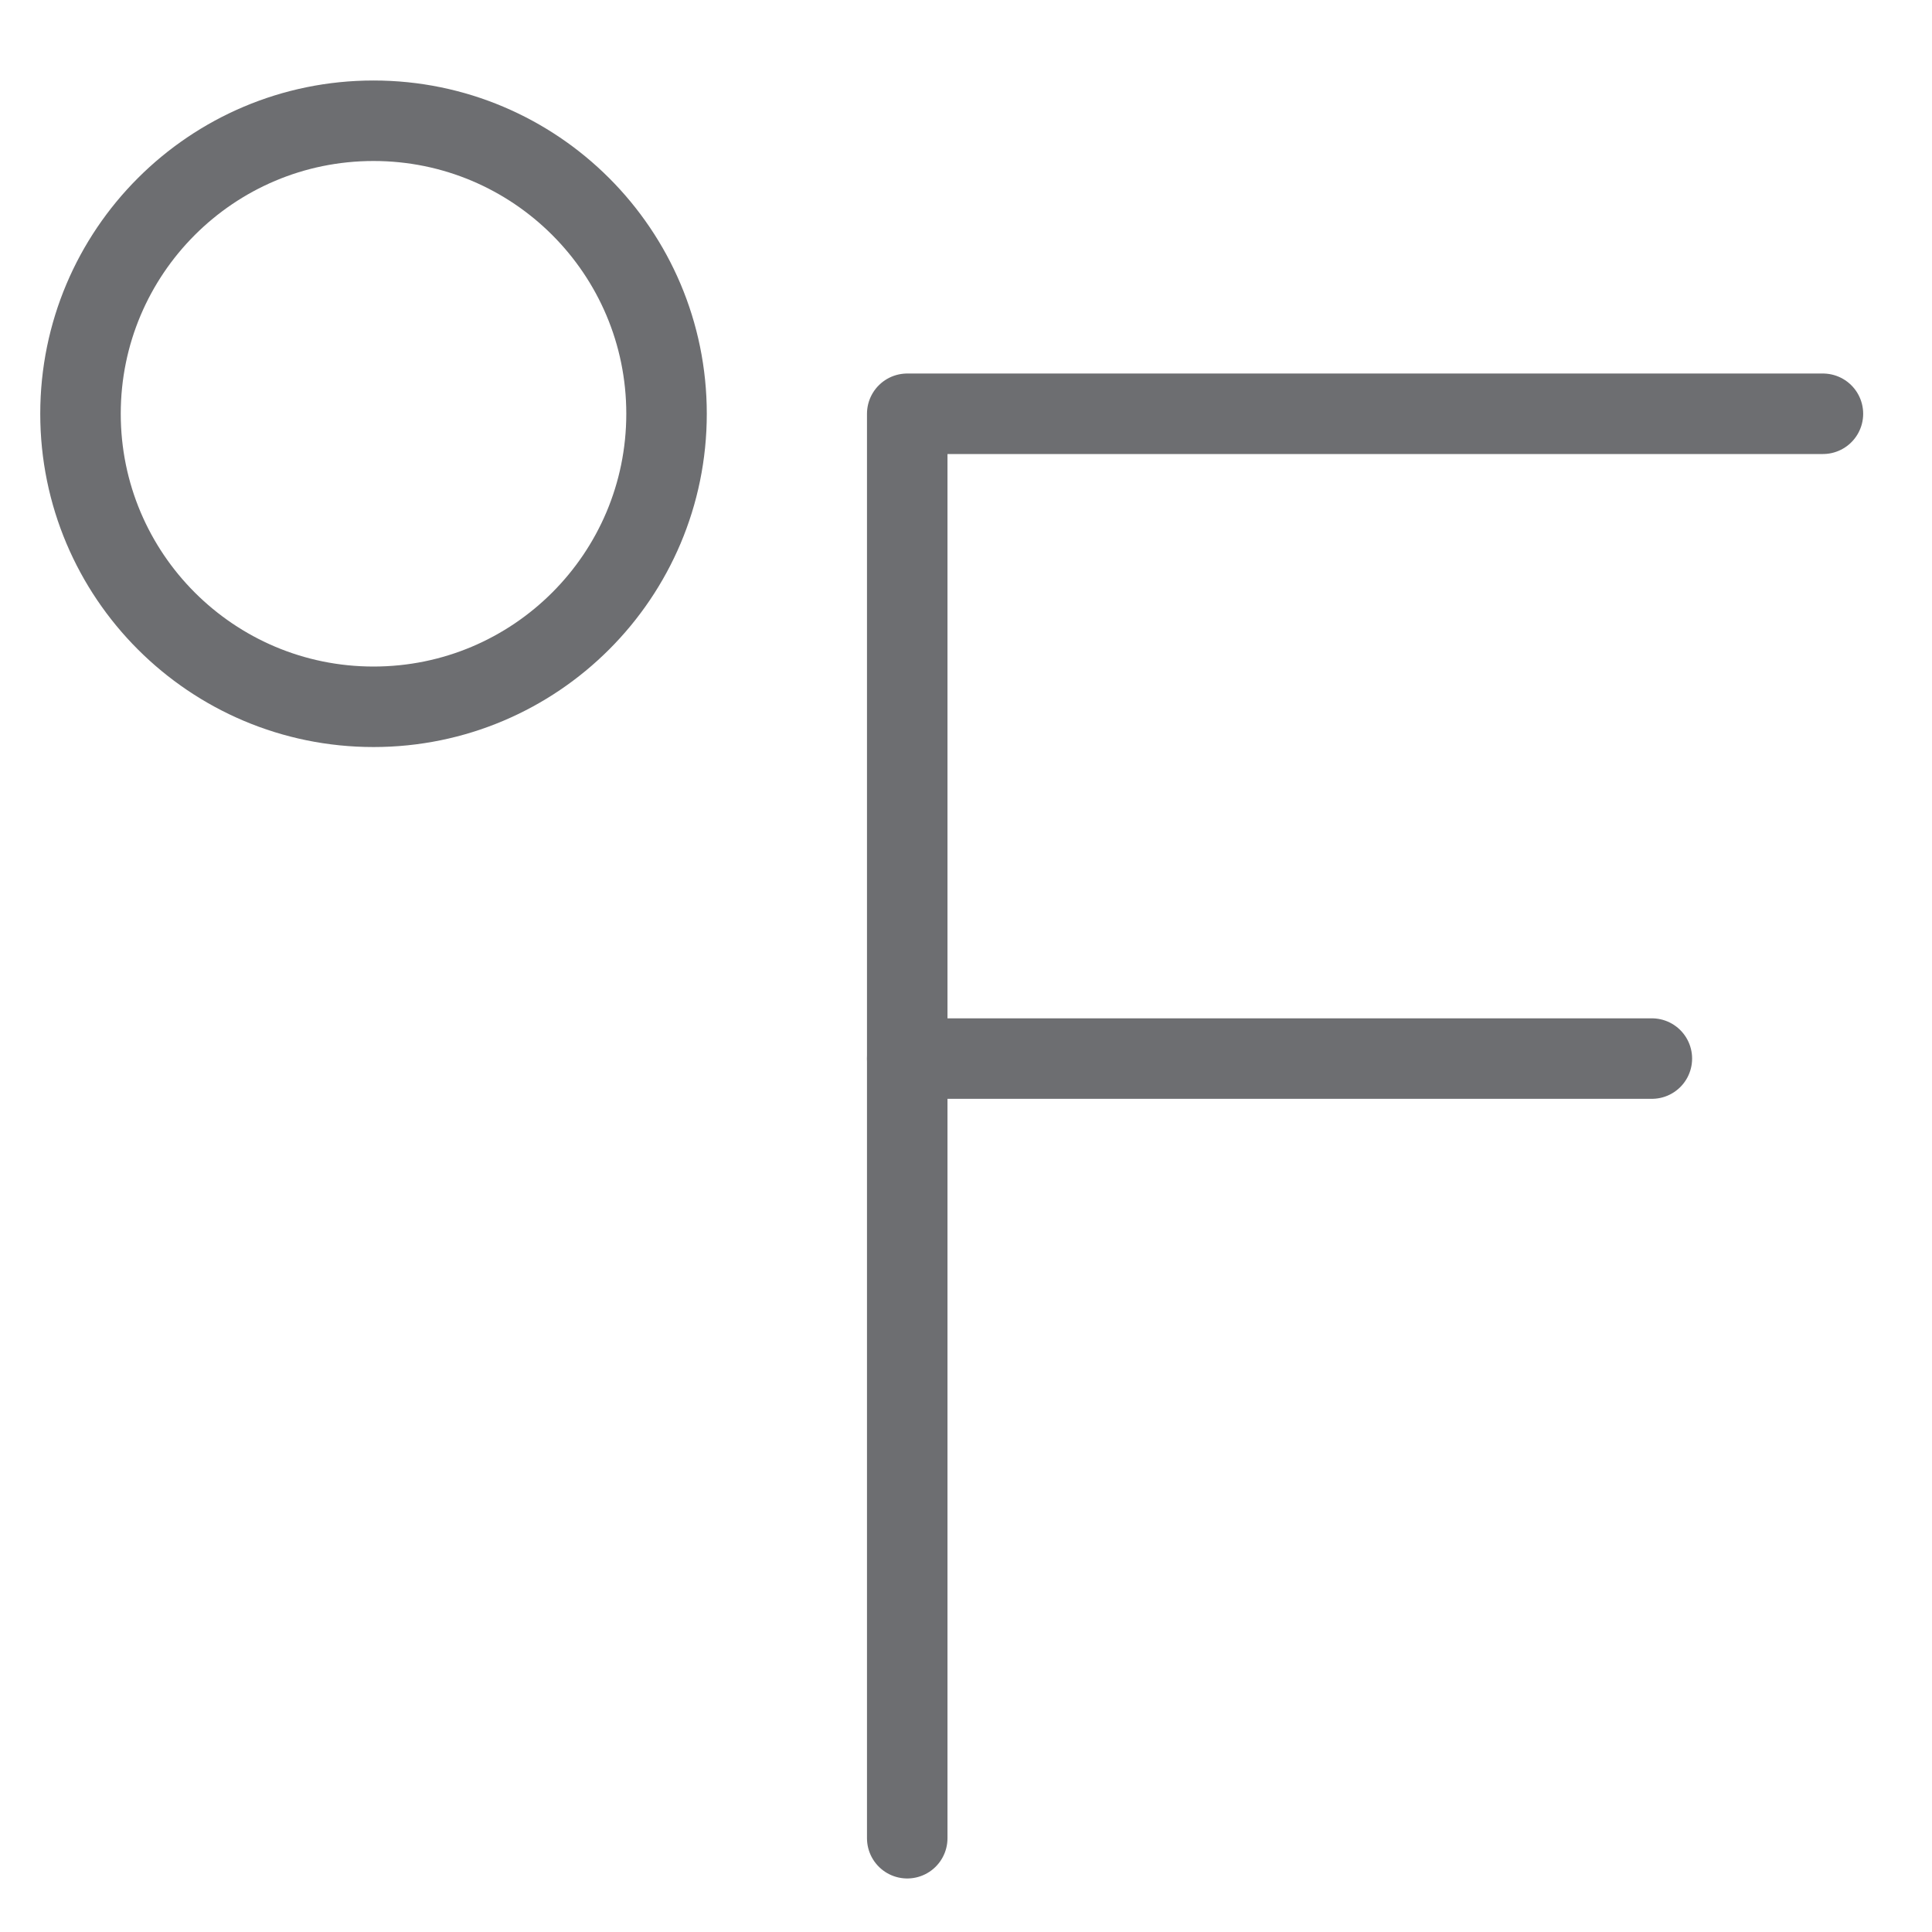
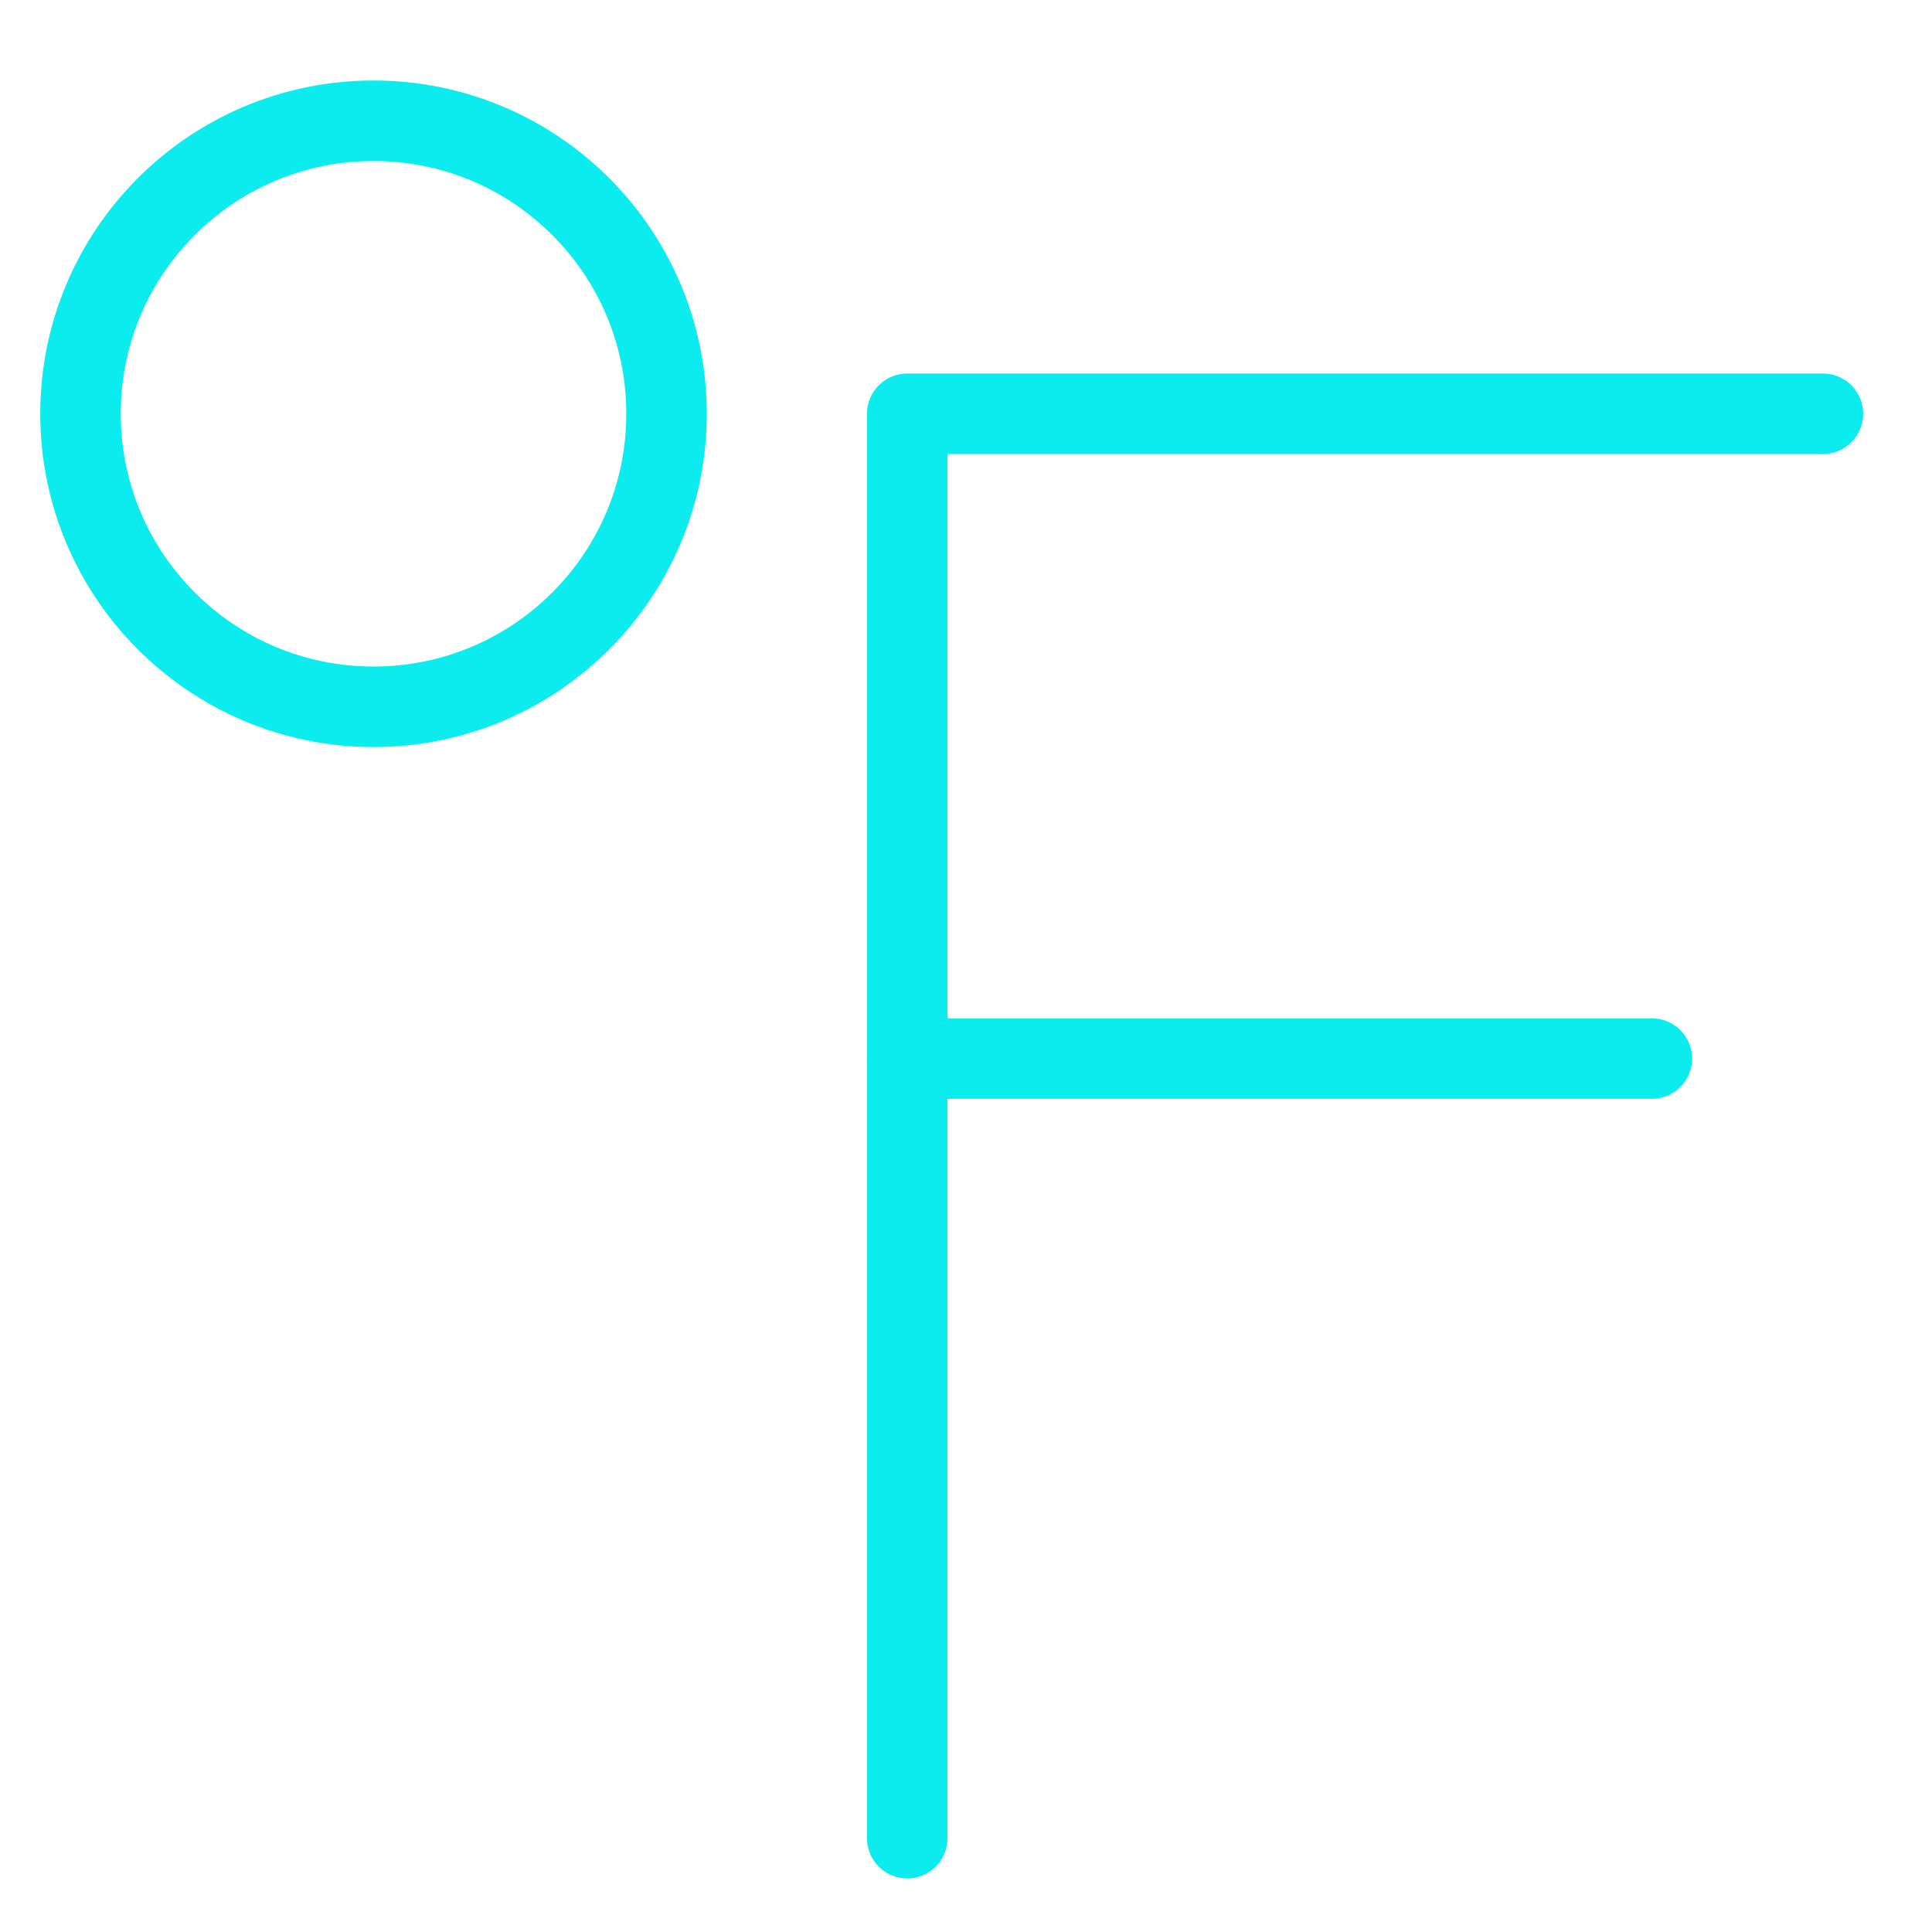
<svg xmlns="http://www.w3.org/2000/svg" width="48" height="48" viewBox="0 0 48 48">
  <g id="ic_fahrenheit" transform="translate(271 1471)">
    <rect id="Rectangle_6" data-name="Rectangle 6" width="48" height="48" transform="translate(-271 -1471)" fill="#ffd2d2" opacity="0" />
    <g id="Group_9" data-name="Group 9" transform="translate(30.81 0.67)">
-       <circle id="Ellipse_4" data-name="Ellipse 4" cx="7.28" cy="7.28" r="7.28" transform="translate(-299.81 -1468.67)" stroke-width="2" stroke="#6d6e71" stroke-linecap="round" stroke-linejoin="round" fill="none" />
-       <path id="Path_227" data-name="Path 227" d="M543.48,60.61H520.73V96" transform="translate(-800 -1522)" fill="none" stroke="#6d6e71" stroke-linecap="round" stroke-linejoin="round" stroke-width="2" />
-       <line id="Line_306" data-name="Line 306" x1="18.5" transform="translate(-279.27 -1445.37)" fill="none" stroke="#6d6e71" stroke-linecap="round" stroke-linejoin="round" stroke-width="2" />
+       <circle id="Ellipse_4" data-name="Ellipse 4" cx="7.28" cy="7.28" r="7.28" transform="translate(-299.81 -1468.67)" stroke-width="2" stroke="#0aeced" stroke-linecap="round" stroke-linejoin="round" fill="none" />
+       <path id="Path_227" data-name="Path 227" d="M543.48,60.61H520.73V96" transform="translate(-800 -1522)" fill="none" stroke="#0aeced" stroke-linecap="round" stroke-linejoin="round" stroke-width="2" />
+       <line id="Line_306" data-name="Line 306" x1="18.5" transform="translate(-279.27 -1445.37)" fill="none" stroke="#0aeced" stroke-linecap="round" stroke-linejoin="round" stroke-width="2" />
    </g>
  </g>
</svg>
